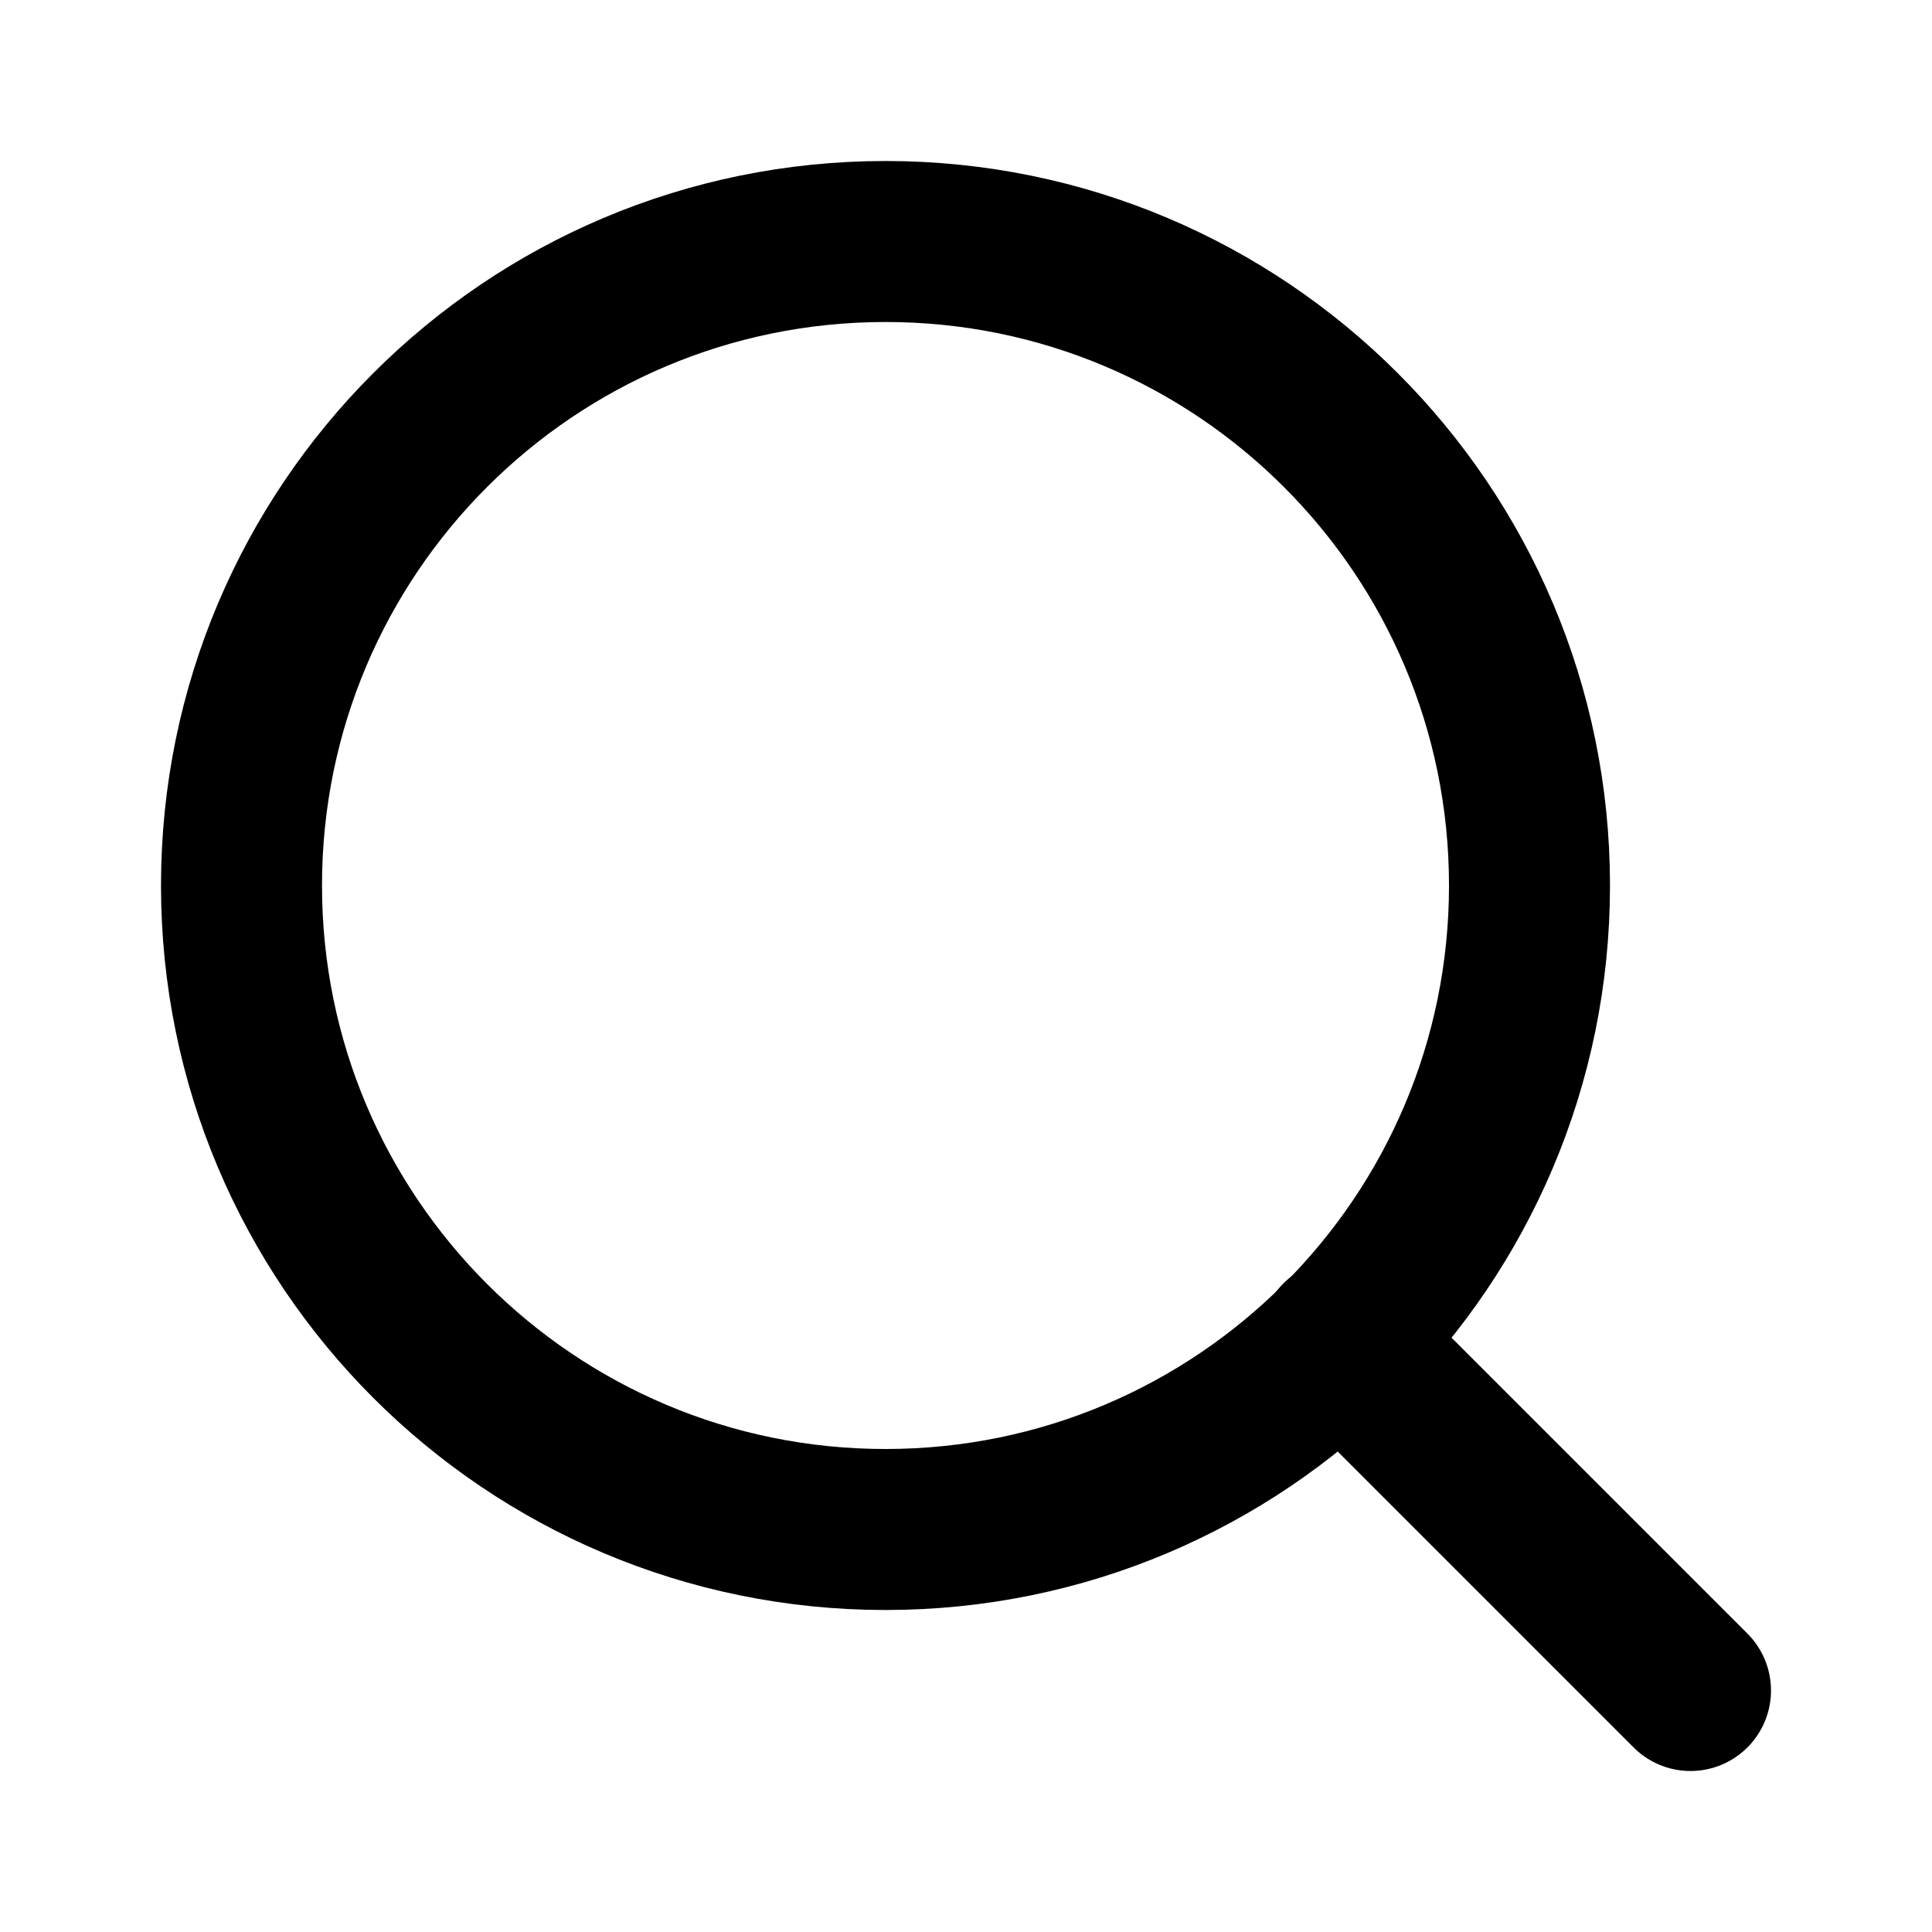
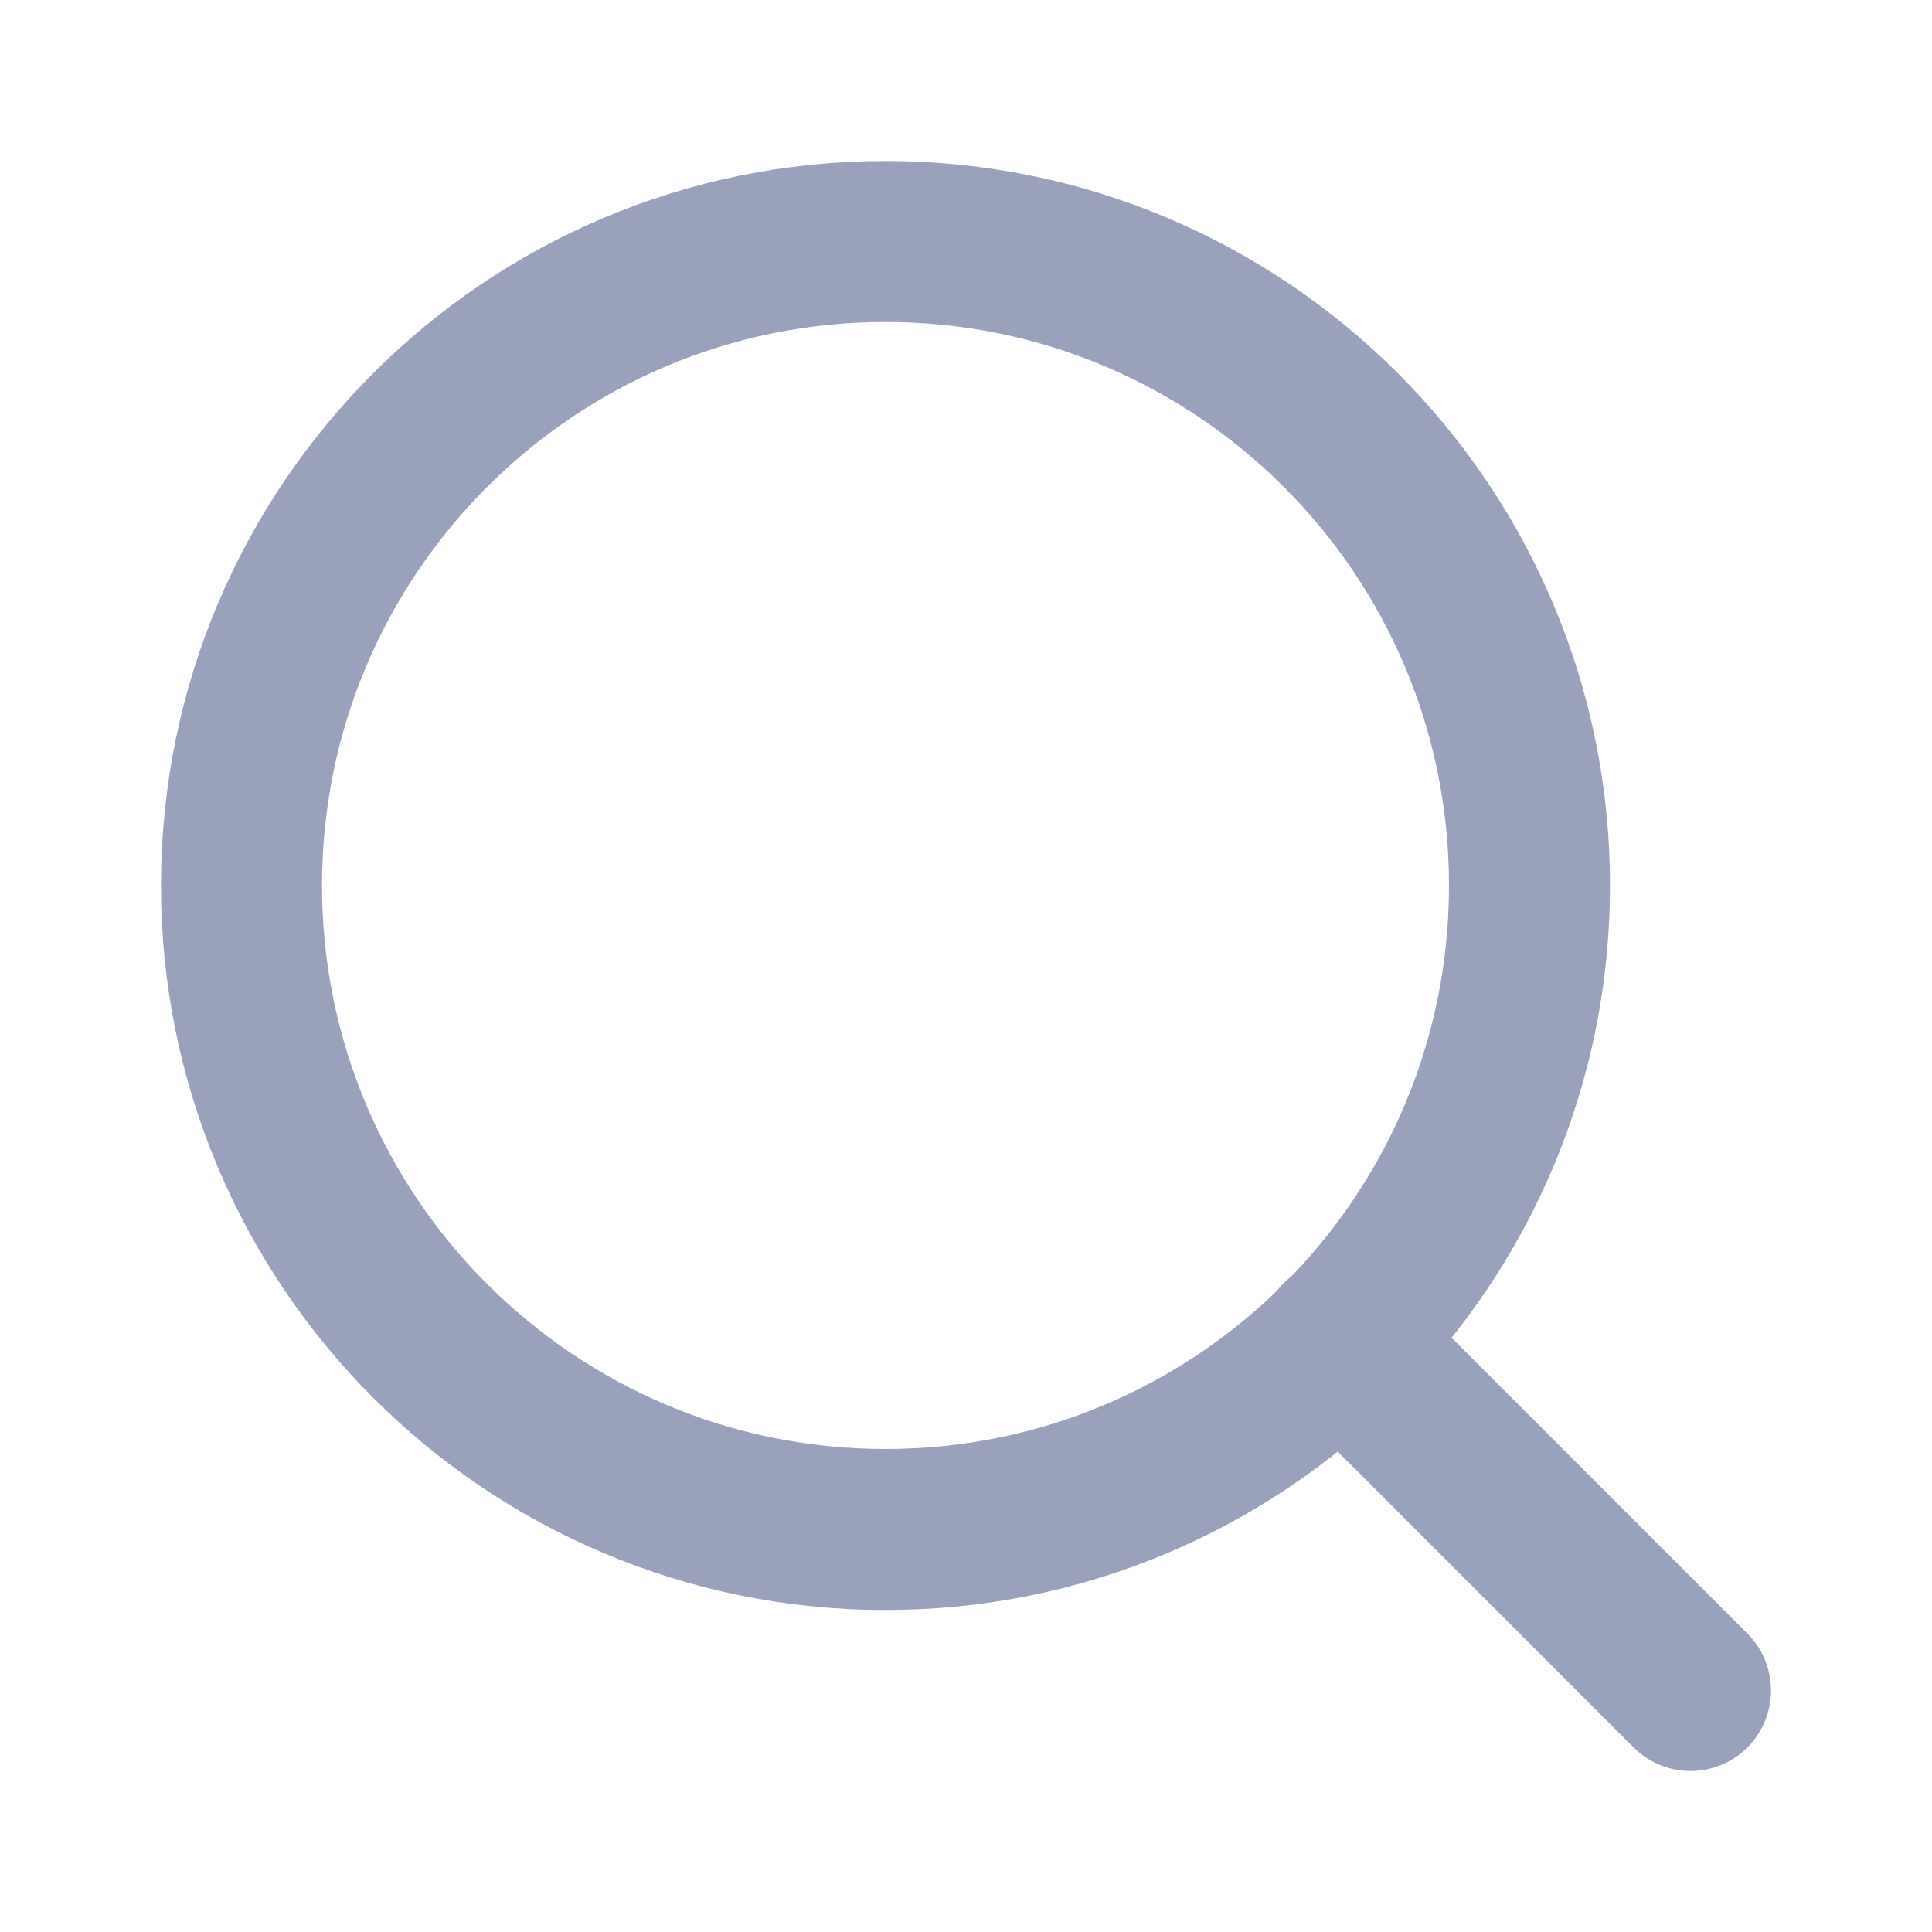
- <svg xmlns="http://www.w3.org/2000/svg" width="24" height="24" viewBox="0 0 24 24" fill="none" stroke="currentColor" stroke-width="2" stroke-linecap="round" stroke-linejoin="round" class="feather feather-search">
+ <svg xmlns="http://www.w3.org/2000/svg" width="24" height="24" viewBox="0 0 24 24" fill="none" stroke="#99A1BD" stroke-width="2" stroke-linecap="round" stroke-linejoin="round" class="feather feather-search">
  <circle cx="11" cy="11" r="8" />
  <line x1="21" y1="21" x2="16.65" y2="16.65" />
</svg>
